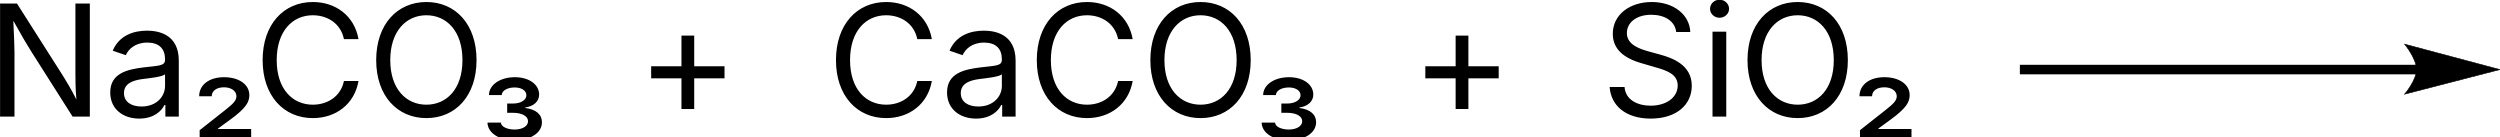
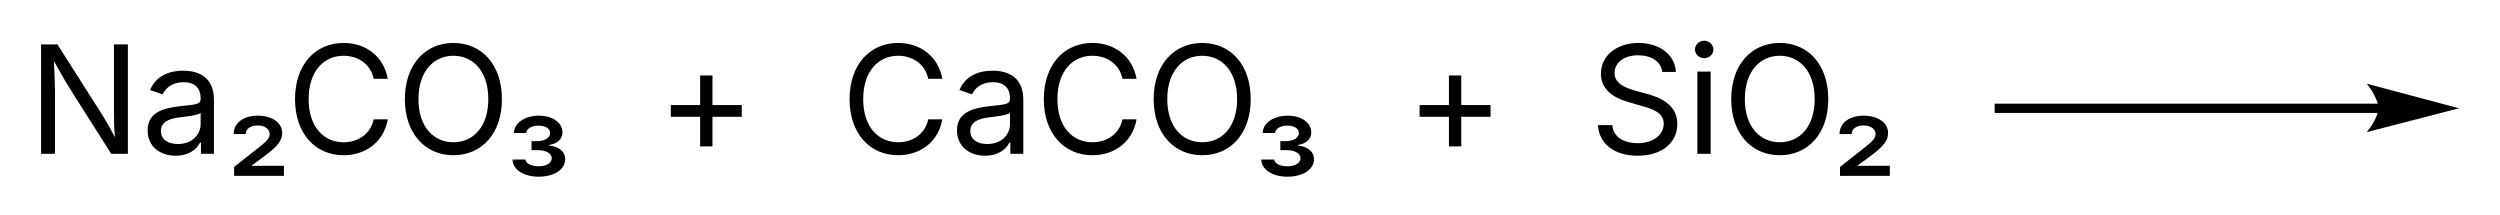
- <svg xmlns="http://www.w3.org/2000/svg" width="235.888" height="12.917">
+ <svg xmlns="http://www.w3.org/2000/svg" width="243.882" height="20.917">
  <defs>
-     <path id="b" d="M58.661 69.294h209.347v85.426H58.661z" />
-     <path id="a" d="M-21.998 44.729h318.971v81.759H-21.998z" />
+     <path id="a" d="M-21.998 44.729h318.971v81.759H-21.998Z" />
  </defs>
-   <path stroke="transparent" d="M228.082 7.014h-37.497v-.9h37.498z" stroke-width=".075" />
-   <path stroke="transparent" d="m235.882 6.564-9 2.325s1.125-1.308 1.125-2.325c0-1.05-1.125-2.4-1.125-2.4l9 2.4" stroke-width=".075" />
-   <path stroke="#000" fill="transparent" d="m235.882 6.564-9 2.325s1.125-1.308 1.125-2.325c0-1.05-1.125-2.4-1.125-2.4l9 2.4" stroke-width=".05" />
-   <text xml:space="preserve" style="font-size:14.667px;line-height:1.25;font-family:Inter;-inkscape-font-specification:&quot;Inter, Normal&quot;;font-variant-ligatures:none;white-space:pre;shape-inside:url(#a);display:inline" transform="translate(20.706 -47.302)">
+   <path d="M232.082 11.014h-37.497v-.9h37.498z" style="stroke:none;stroke-width:.004;stroke-dasharray:none;stroke-opacity:0" />
+   <path d="m239.882 10.564-9 2.325s1.125-1.308 1.125-2.325c0-1.05-1.125-2.4-1.125-2.4l9 2.4" style="stroke:none;stroke-width:.004;stroke-dasharray:none;stroke-opacity:0" />
+   <path fill="transparent" d="m239.882 10.564-9 2.325s1.125-1.308 1.125-2.325c0-1.05-1.125-2.4-1.125-2.4l9 2.4" style="stroke:none;stroke-width:.003;stroke-dasharray:none;stroke-opacity:0" />
+   <text xml:space="preserve" style="font-size:14.667px;line-height:1.25;font-family:Inter;-inkscape-font-specification:&quot;Inter, Normal&quot;;font-variant-ligatures:none;white-space:pre;shape-inside:url(#a);display:inline;stroke:none;stroke-width:.05;stroke-dasharray:none;stroke-opacity:0" transform="translate(24.706 -43.302)">
    <tspan x="-21.998" y="58.302">Na₂CO₃  +  CaCO₃  +  SiO₂</tspan>
  </text>
</svg>
